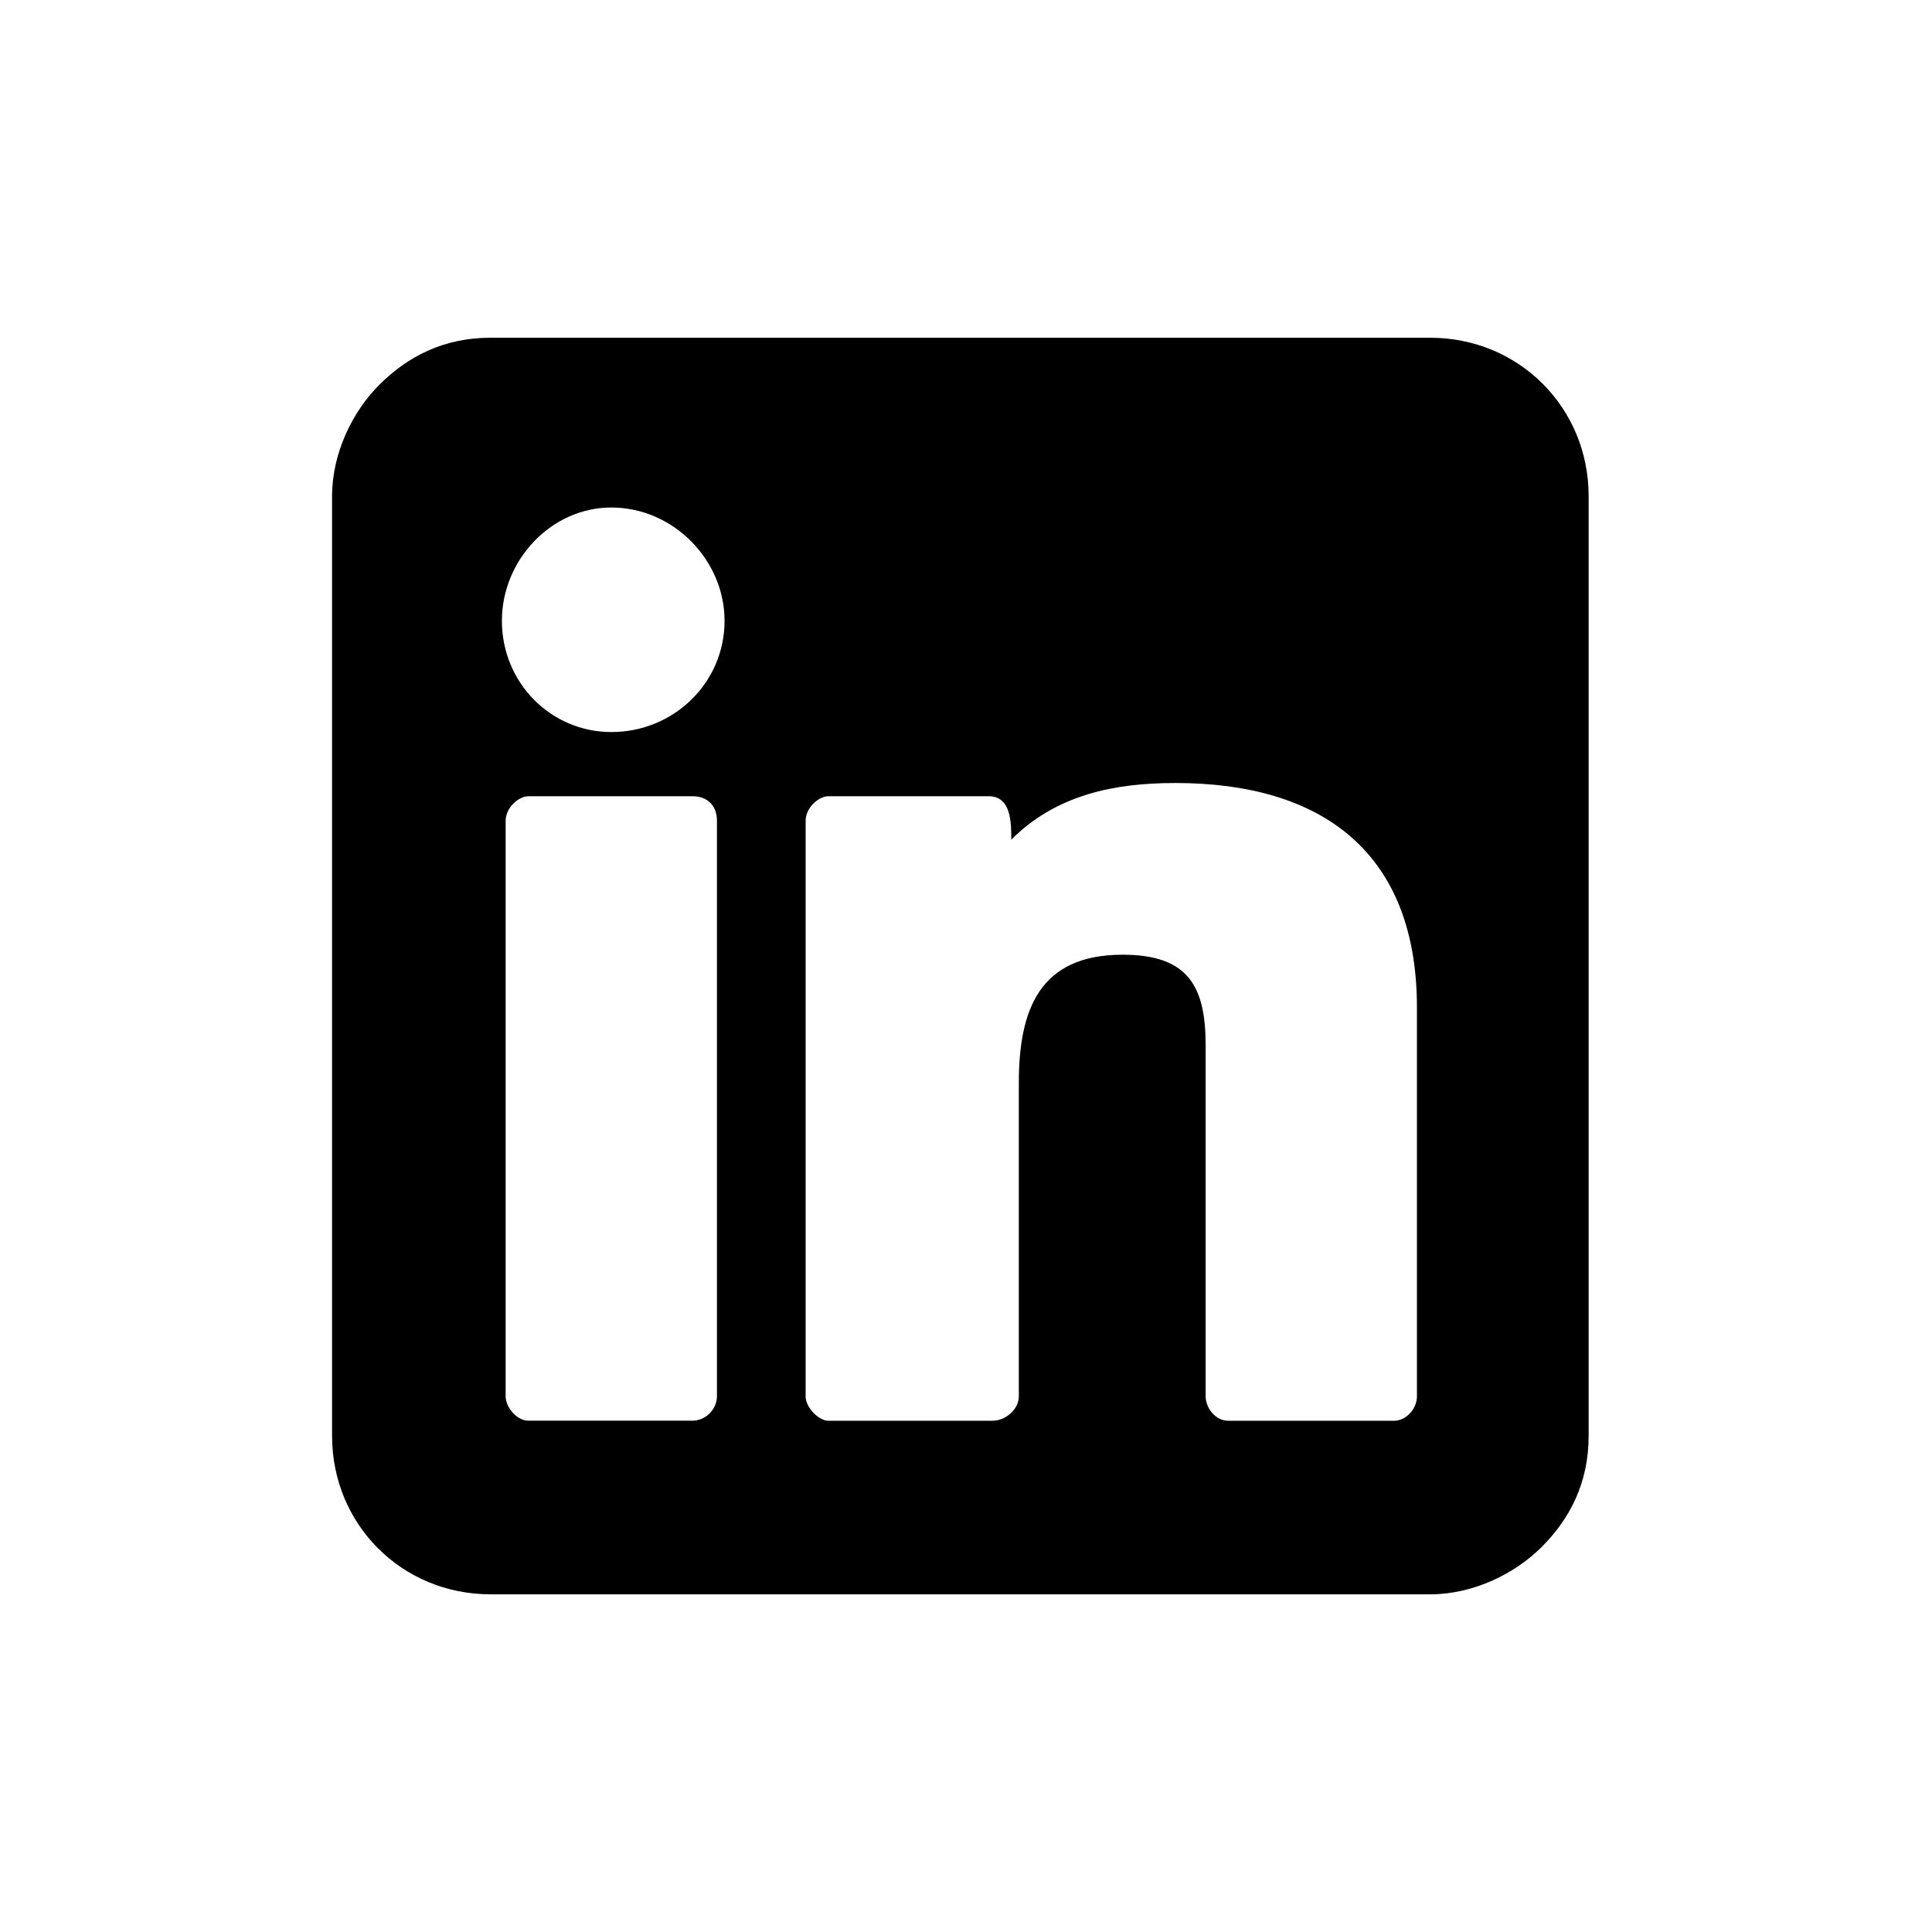
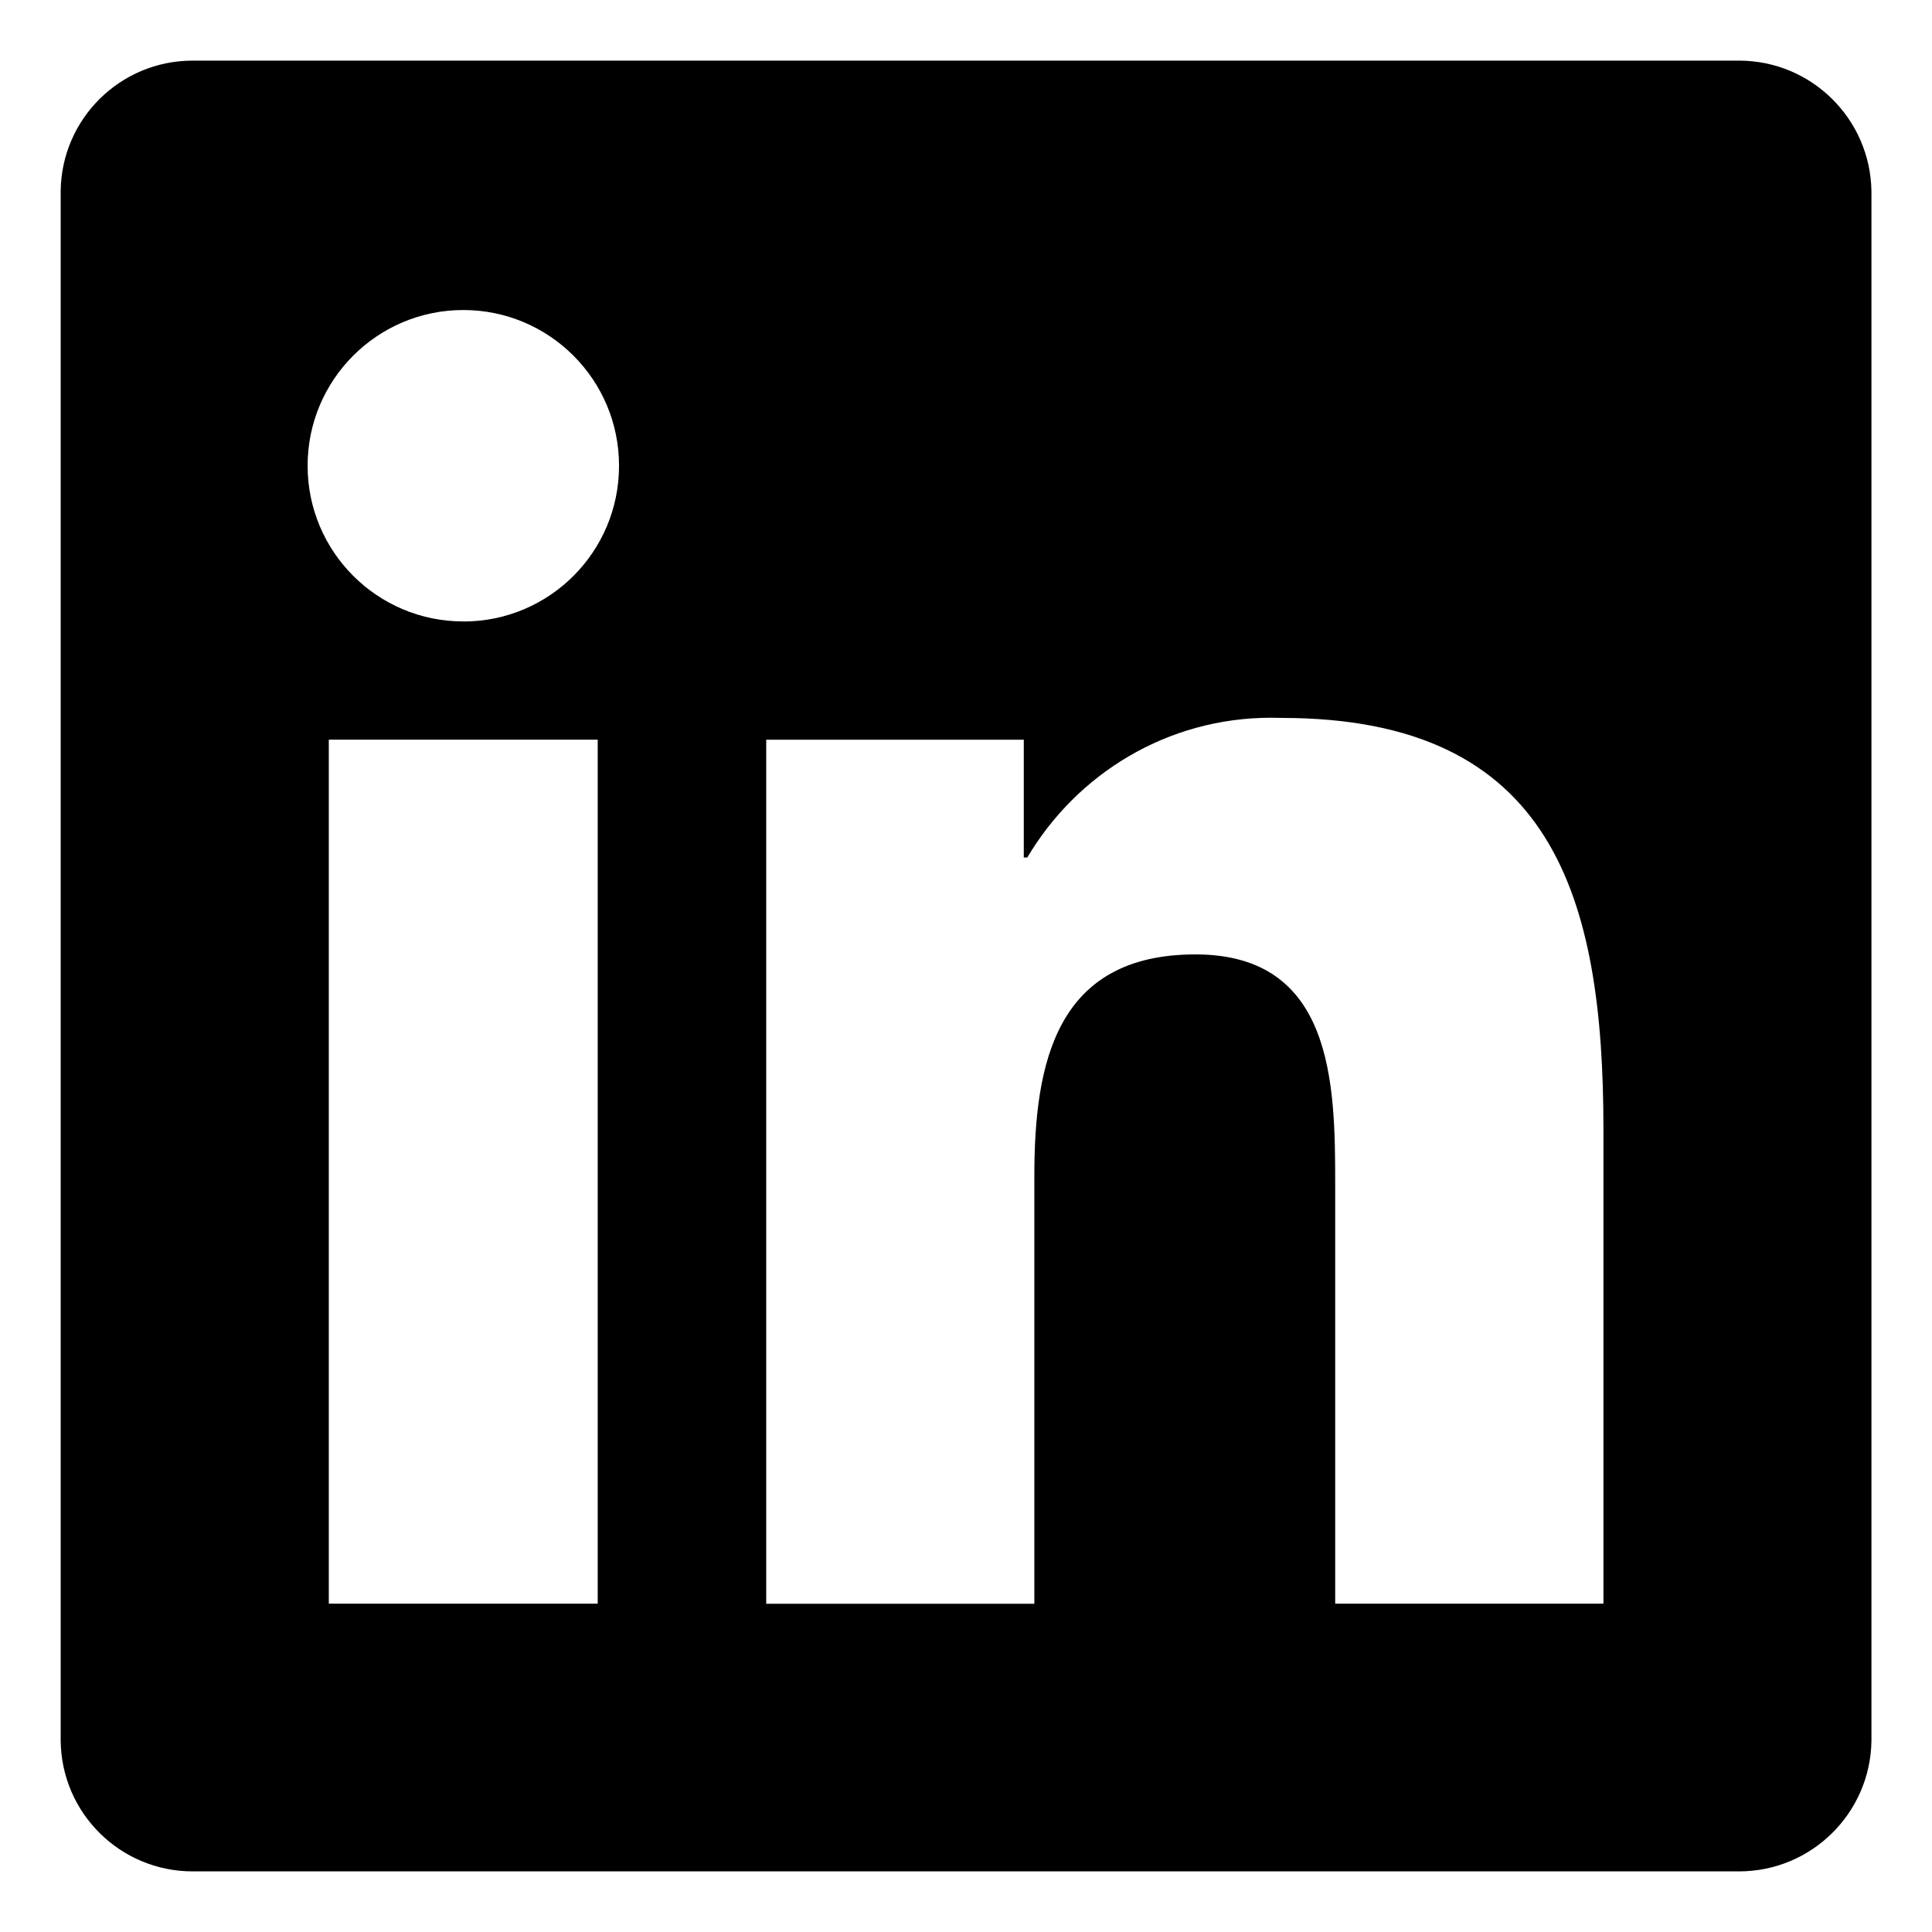
- <svg xmlns="http://www.w3.org/2000/svg" fill="#000000" width="16px" height="16px" viewBox="-5.5 0 32 32" version="1.1">
-   <path d="M0 8.219v15.563c0 1.469 1.156 2.625 2.625 2.625h15.563c0.719 0 1.406-0.344 1.844-0.781 0.469-0.469 0.781-1.063 0.781-1.844v-15.563c0-1.469-1.156-2.625-2.625-2.625h-15.563c-0.781 0-1.375 0.313-1.844 0.781-0.438 0.438-0.781 1.125-0.781 1.844zM2.813 10.281c0-1 0.813-1.875 1.813-1.875 1.031 0 1.875 0.875 1.875 1.875 0 1.031-0.844 1.844-1.875 1.844-1 0-1.813-0.813-1.813-1.844zM7.844 23.125v-9.531c0-0.219 0.219-0.406 0.375-0.406h2.656c0.375 0 0.375 0.438 0.375 0.719 0.75-0.75 1.719-0.938 2.719-0.938 2.438 0 4 1.156 4 3.719v6.438c0 0.219-0.188 0.406-0.375 0.406h-2.75c-0.219 0-0.375-0.219-0.375-0.406v-5.813c0-0.969-0.281-1.5-1.375-1.5-1.375 0-1.719 0.906-1.719 2.125v5.188c0 0.219-0.219 0.406-0.438 0.406h-2.719c-0.156 0-0.375-0.219-0.375-0.406zM2.875 23.125v-9.531c0-0.219 0.219-0.406 0.375-0.406h2.719c0.25 0 0.406 0.156 0.406 0.406v9.531c0 0.219-0.188 0.406-0.406 0.406h-2.719c-0.188 0-0.375-0.219-0.375-0.406z" />
+ <svg xmlns="http://www.w3.org/2000/svg" fill="#000000" width="16px" height="16px" viewBox="0 0 32 32" version="1.1">
+   <path d="M28.778 1.004h-25.56c-0.008-0-0.017-0-0.027-0-1.199 0-2.172 0.964-2.186 2.159v25.672c0.014 1.196 0.987 2.161 2.186 2.161 0.010 0 0.019-0 0.029-0h25.555c0.008 0 0.018 0 0.028 0 1.2 0 2.175-0.963 2.194-2.159l0-0.002v-25.67c-0.019-1.197-0.994-2.161-2.195-2.161-0.010 0-0.019 0-0.029 0h0.001zM9.9 26.562h-4.454v-14.311h4.454zM7.674 10.293c-1.425 0-2.579-1.155-2.579-2.579s1.155-2.579 2.579-2.579c1.424 0 2.579 1.154 2.579 2.578v0c0 0.001 0 0.002 0 0.004 0 1.423-1.154 2.577-2.577 2.577-0.001 0-0.002 0-0.003 0h0zM26.556 26.562h-4.441v-6.959c0-1.66-0.034-3.795-2.314-3.795-2.316 0-2.669 1.806-2.669 3.673v7.082h-4.441v-14.311h4.266v1.951h0.058c0.828-1.395 2.326-2.315 4.039-2.315 0.061 0 0.121 0.001 0.181 0.003l-0.009-0c4.5 0 5.332 2.962 5.332 6.817v7.855z" />
</svg>
